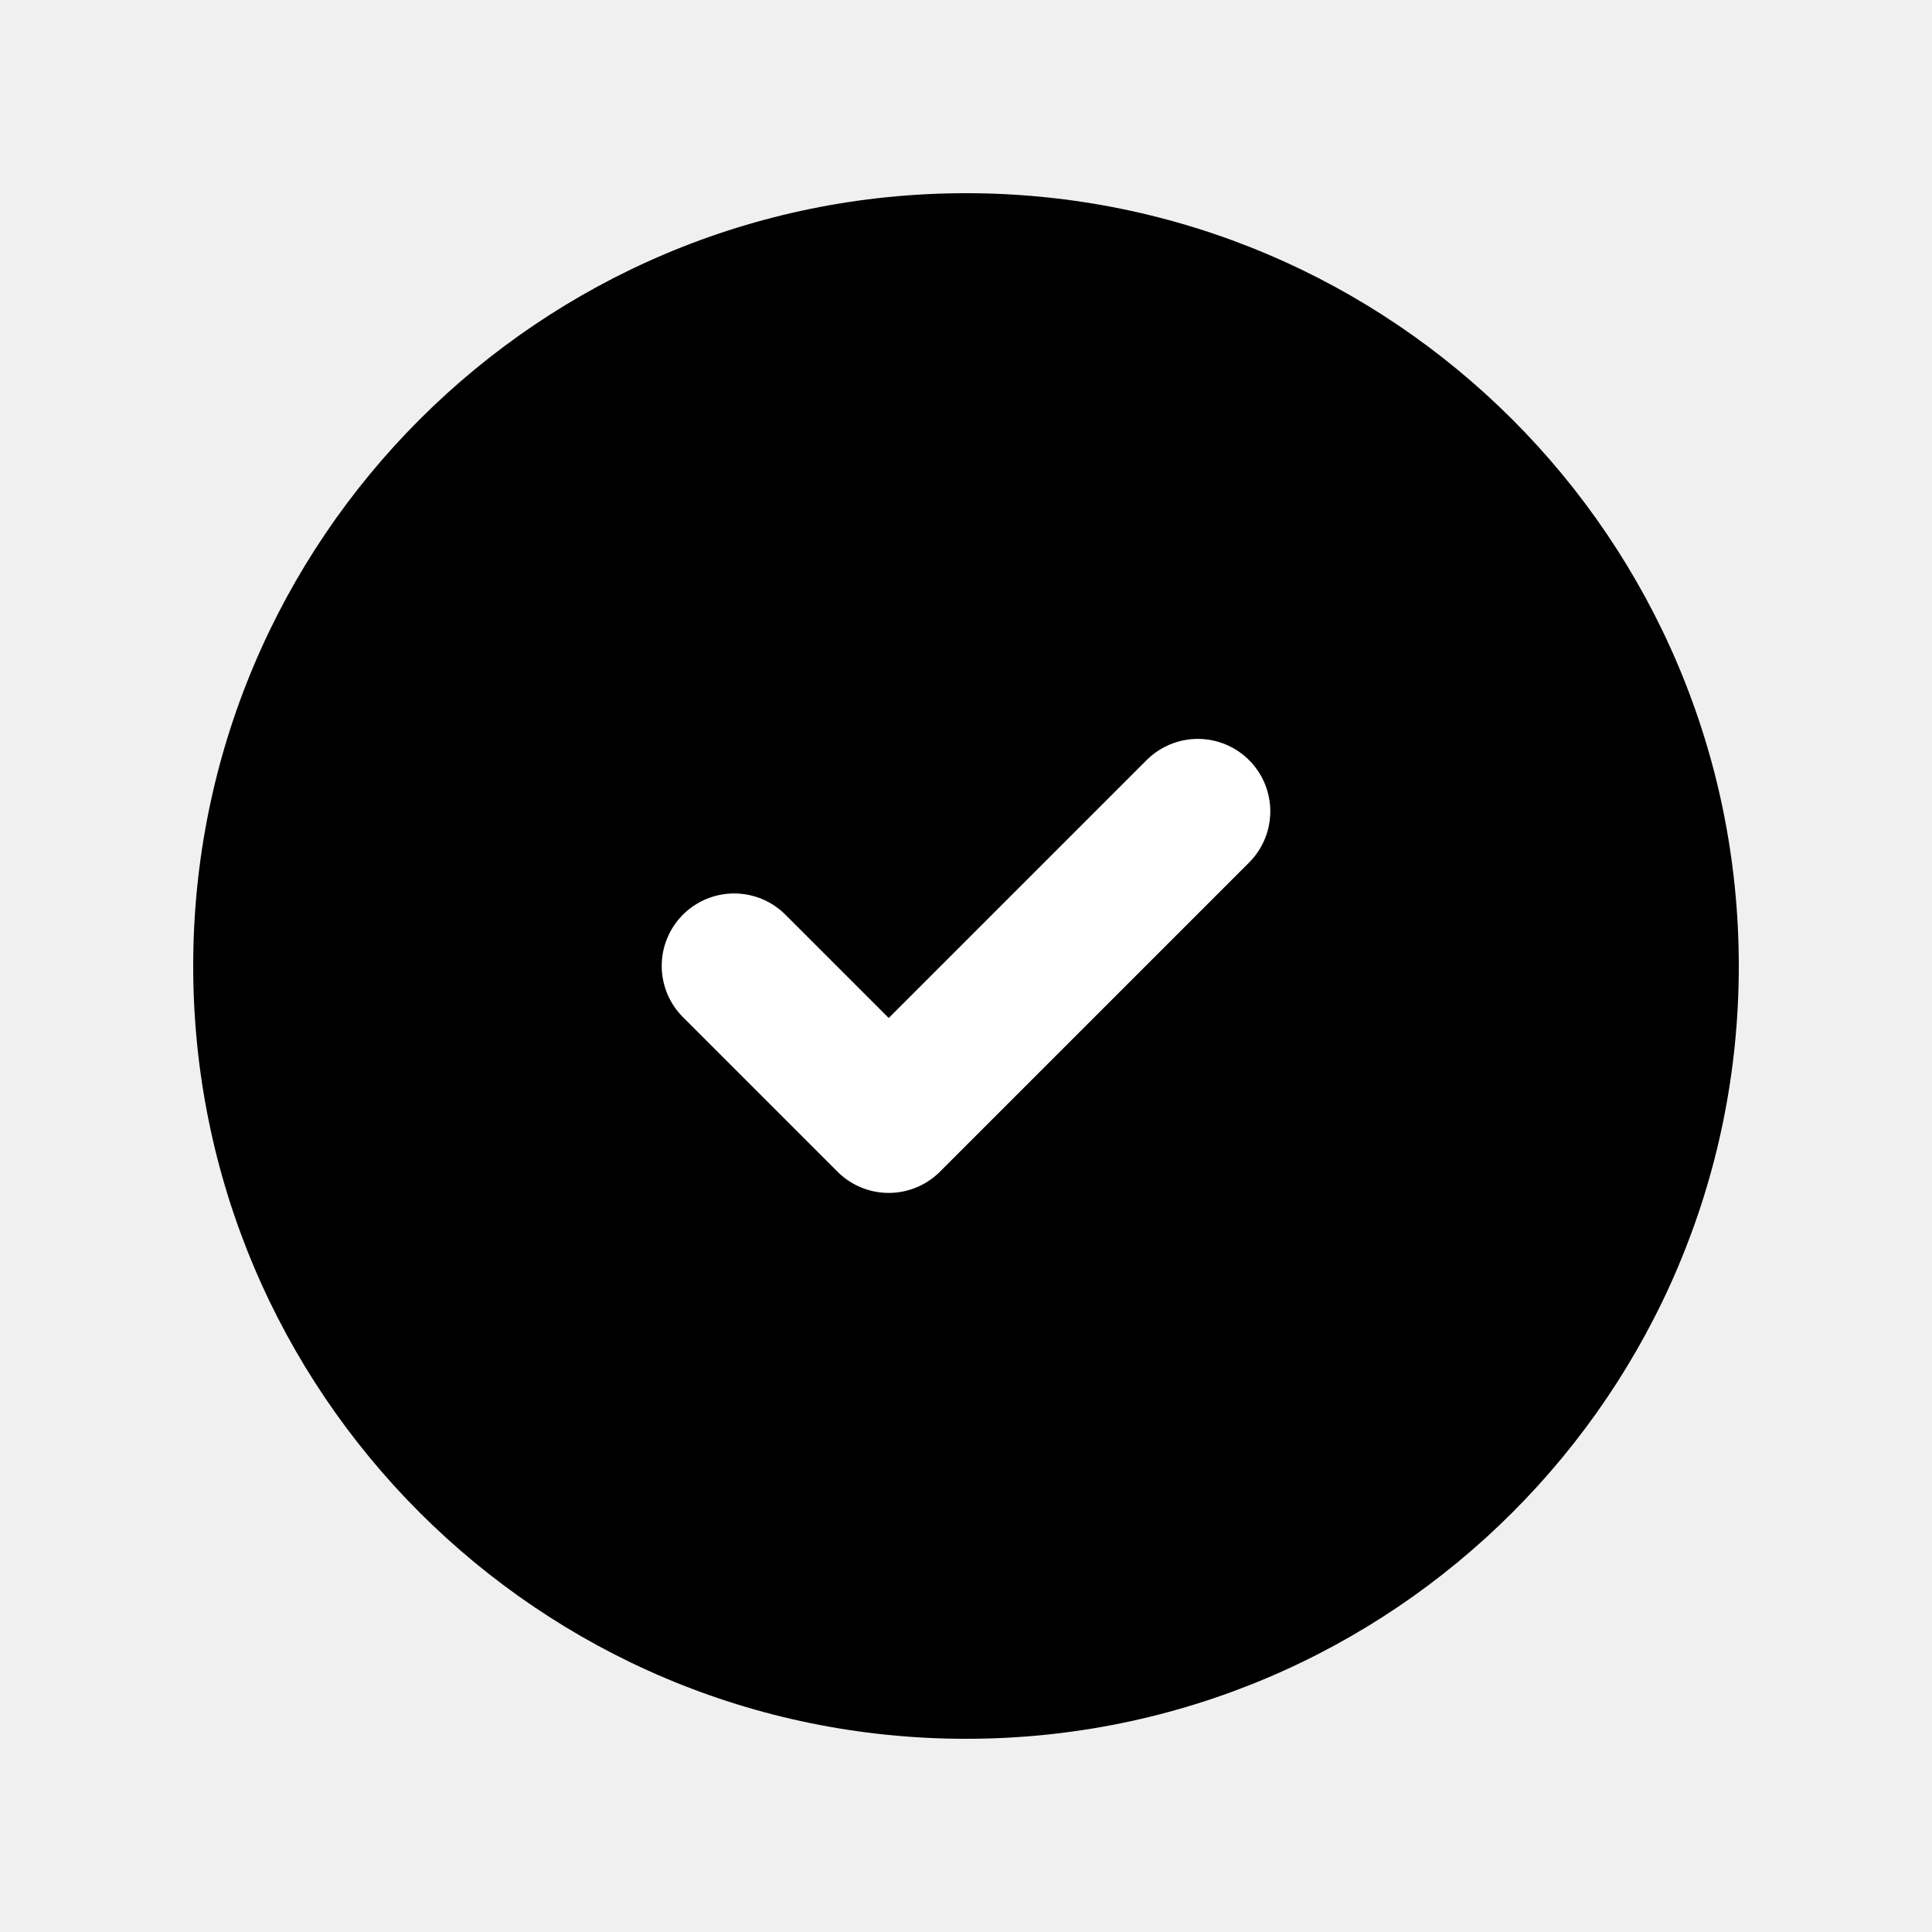
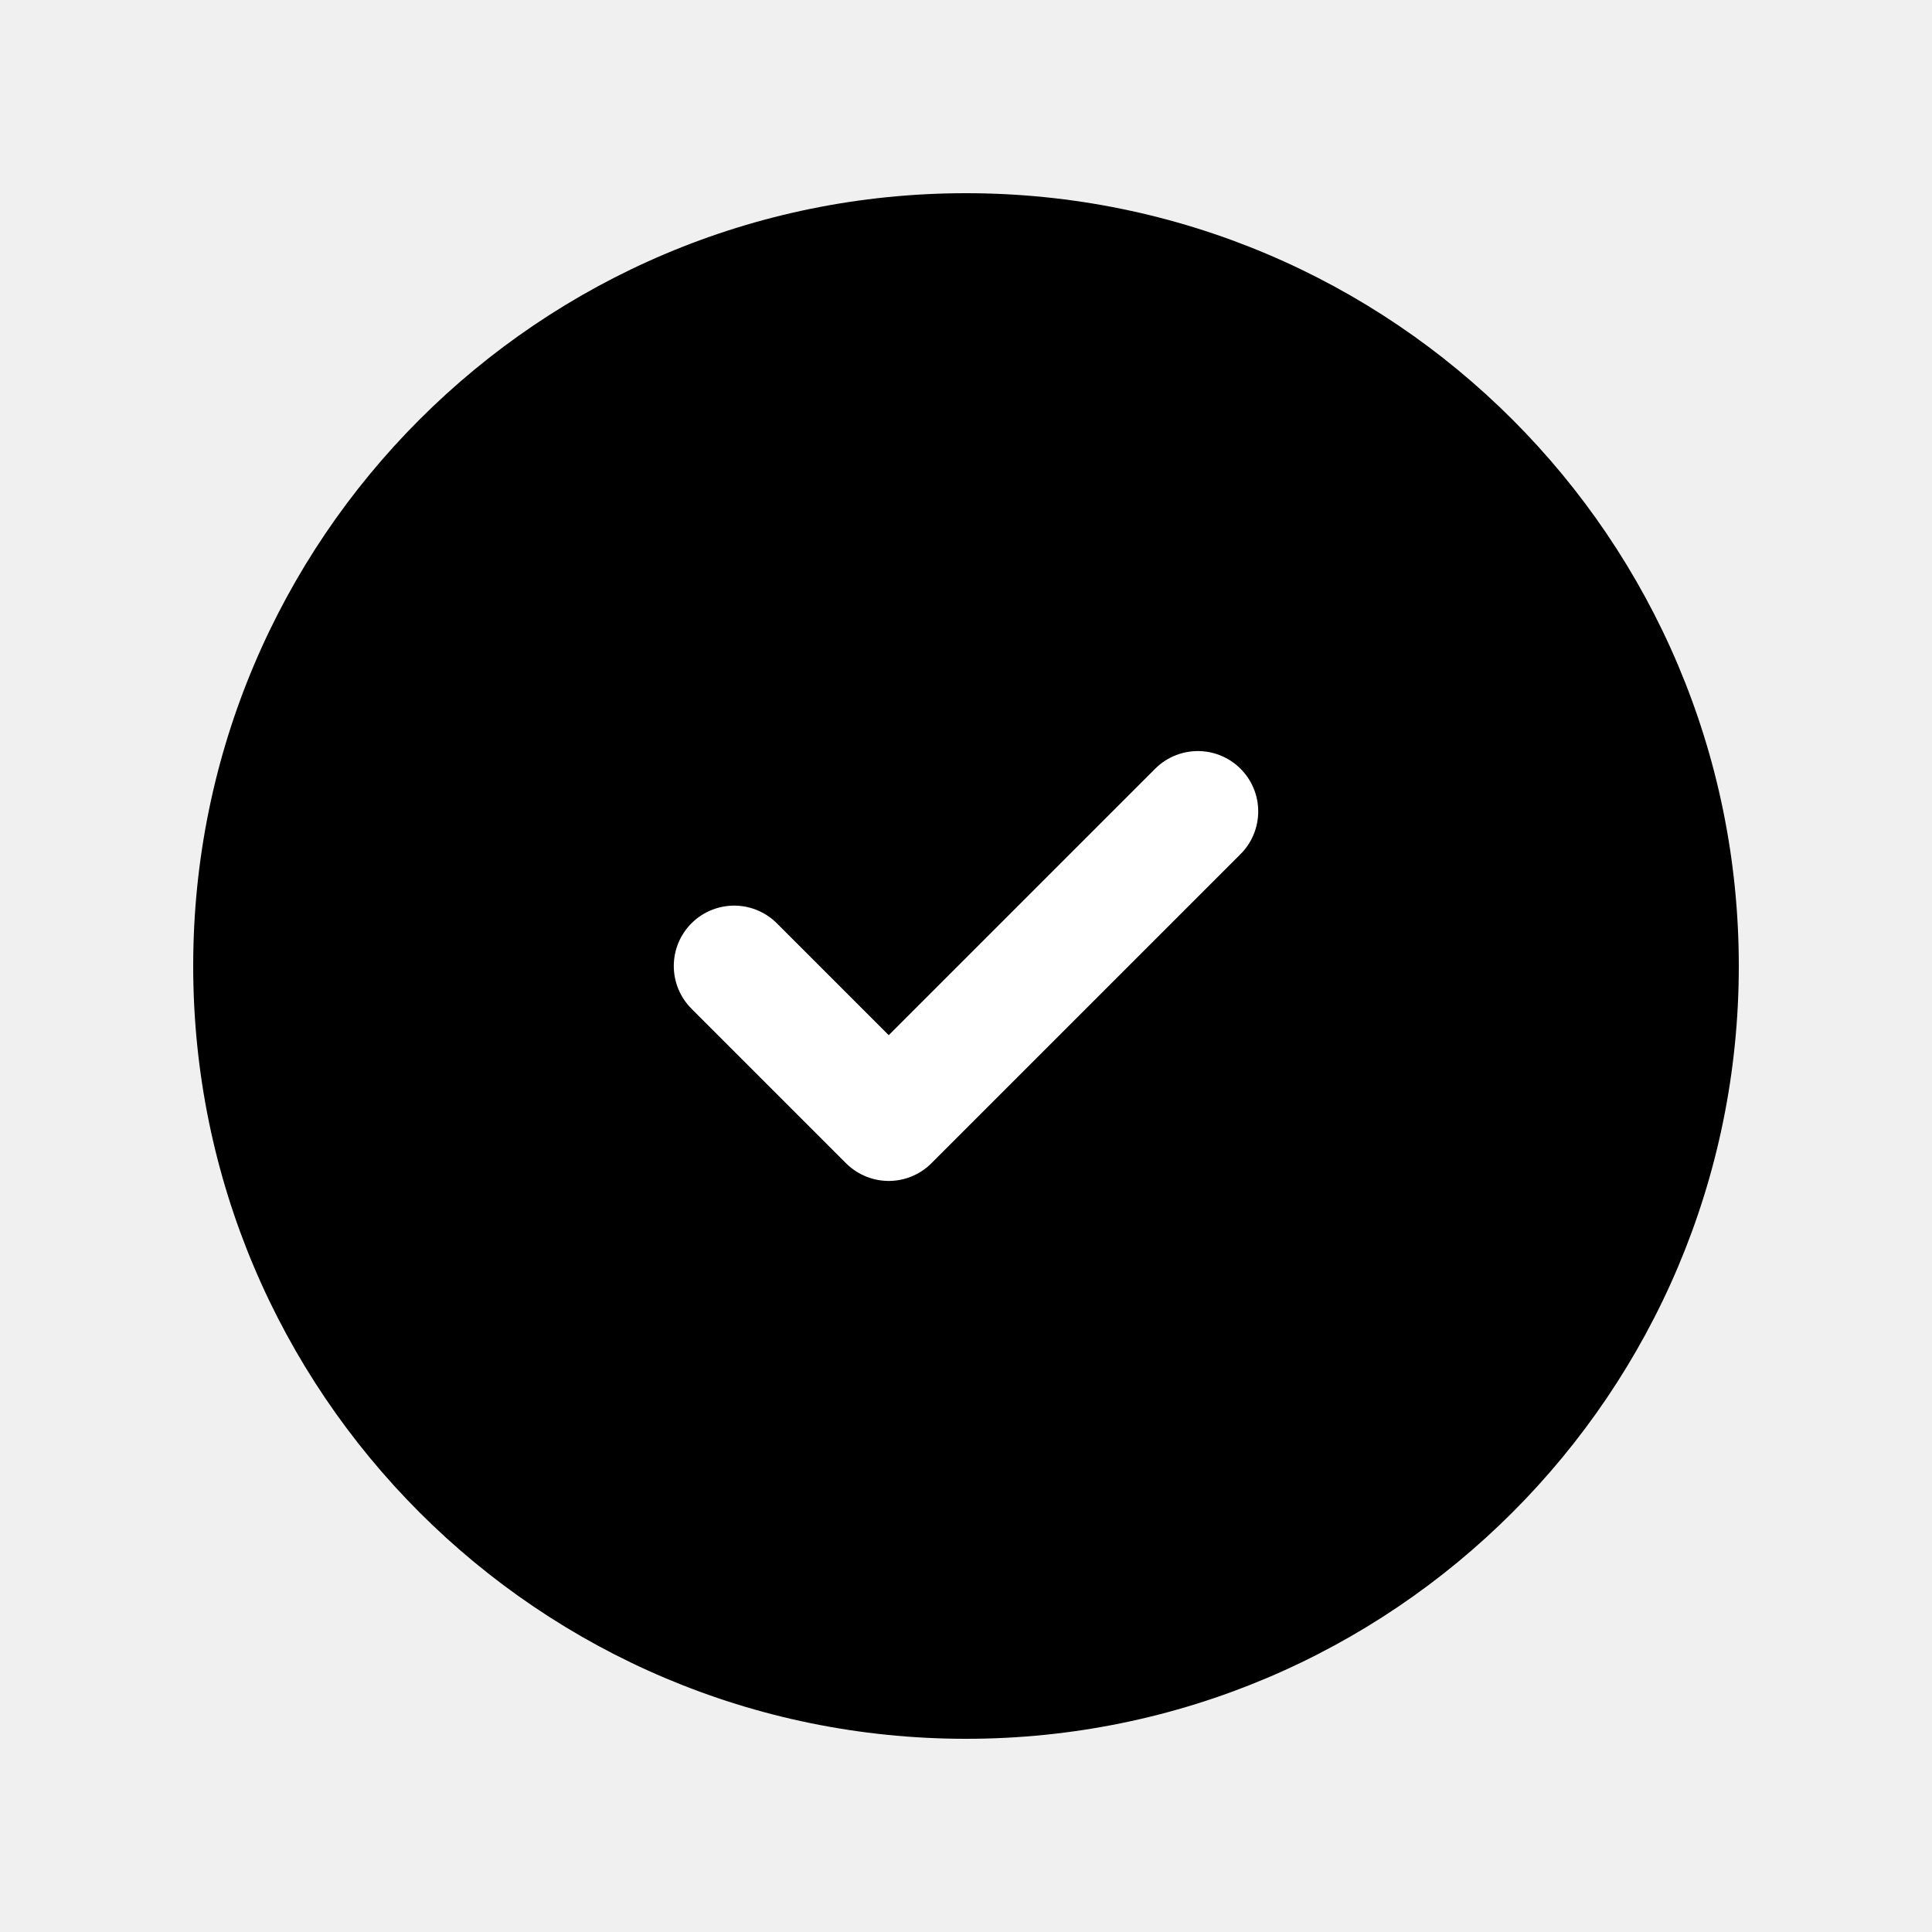
- <svg xmlns="http://www.w3.org/2000/svg" width="20" height="20" viewBox="0 0 20 20" fill="none">
-   <path d="M10 18C14.418 18 18 14.418 18 10C18 5.582 14.418 2 10 2C5.582 2 2 5.582 2 10C2 14.418 5.582 18 10 18Z" fill="currentColor" />
-   <path d="M7.6 9.999L9.2 11.599L12.4 8.399" stroke="white" stroke-width="1.5" stroke-linecap="round" stroke-linejoin="round" />
+ <svg xmlns="http://www.w3.org/2000/svg" width="16" height="16" viewBox="0 0 16 16" fill="none">
+   <path d="M8 14.4C11.534 14.4 14.4 11.534 14.4 8C14.4 4.465 11.534 1.6 8 1.6C4.465 1.6 1.6 4.465 1.6 8C1.6 11.534 4.465 14.4 8 14.4Z" fill="currentColor" />
+   <path d="M6.08 8L7.36 9.28L9.92 6.72" stroke="white" stroke-linecap="round" stroke-linejoin="round" />
</svg>
